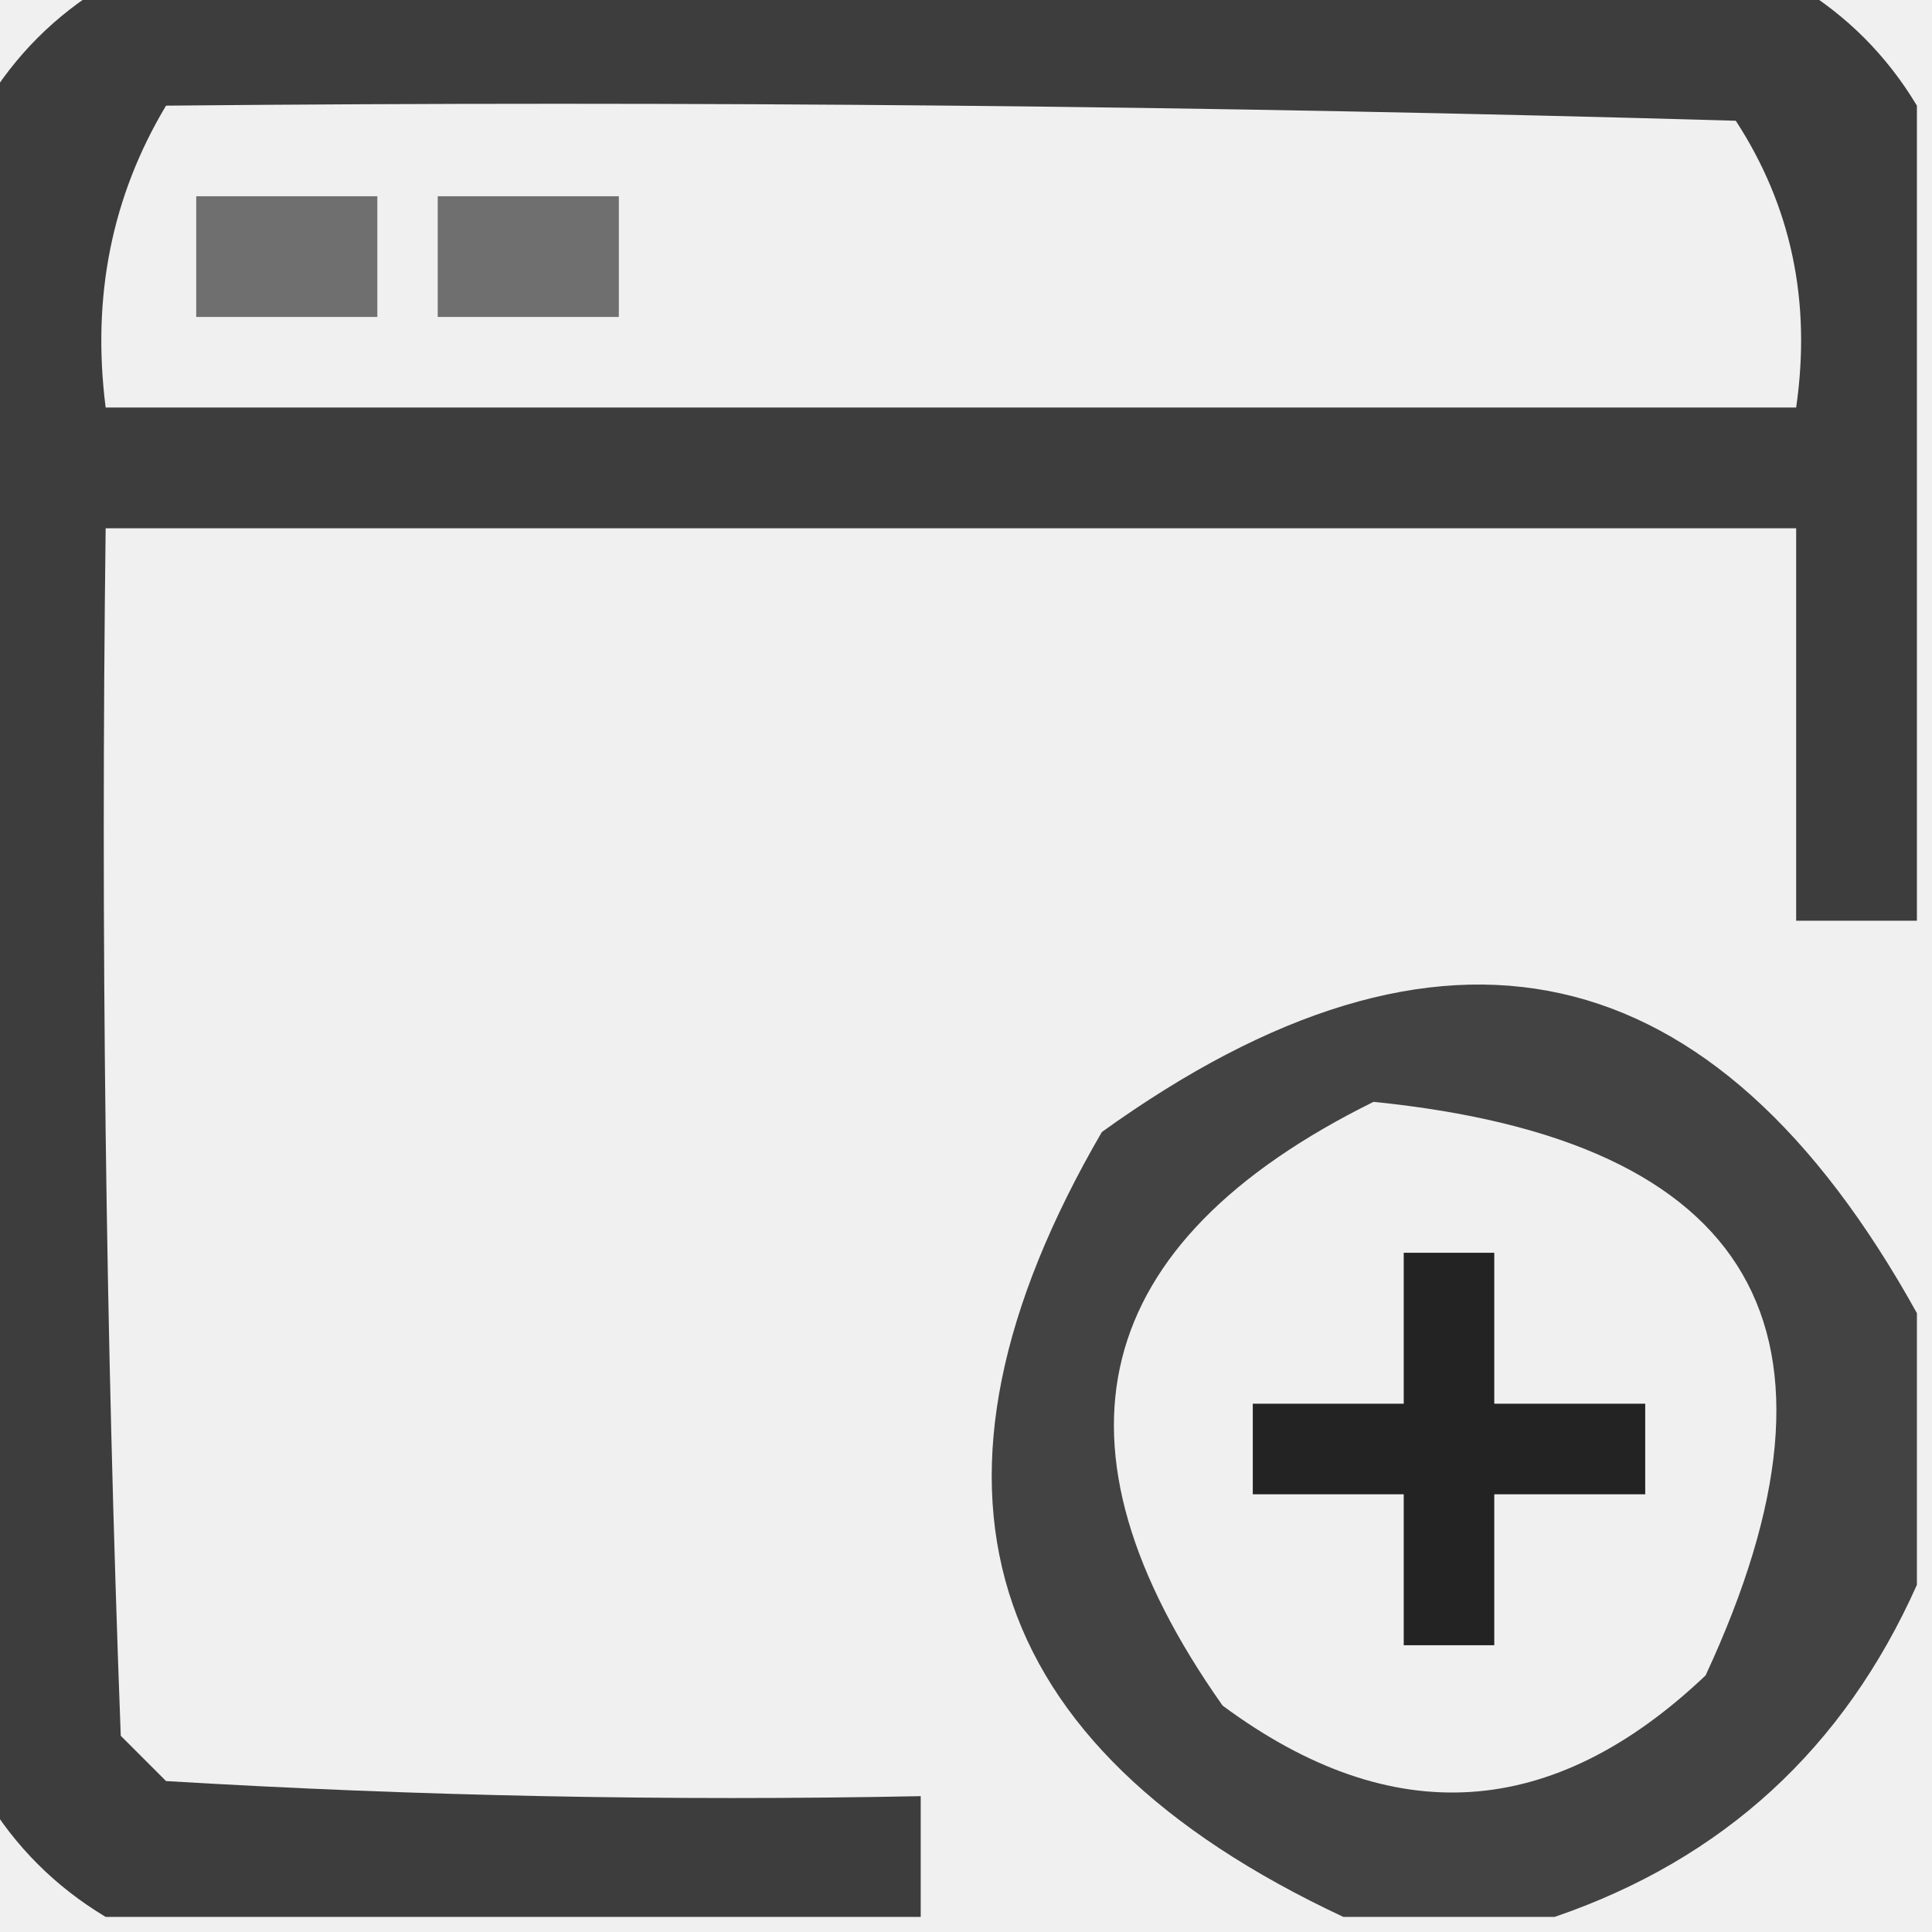
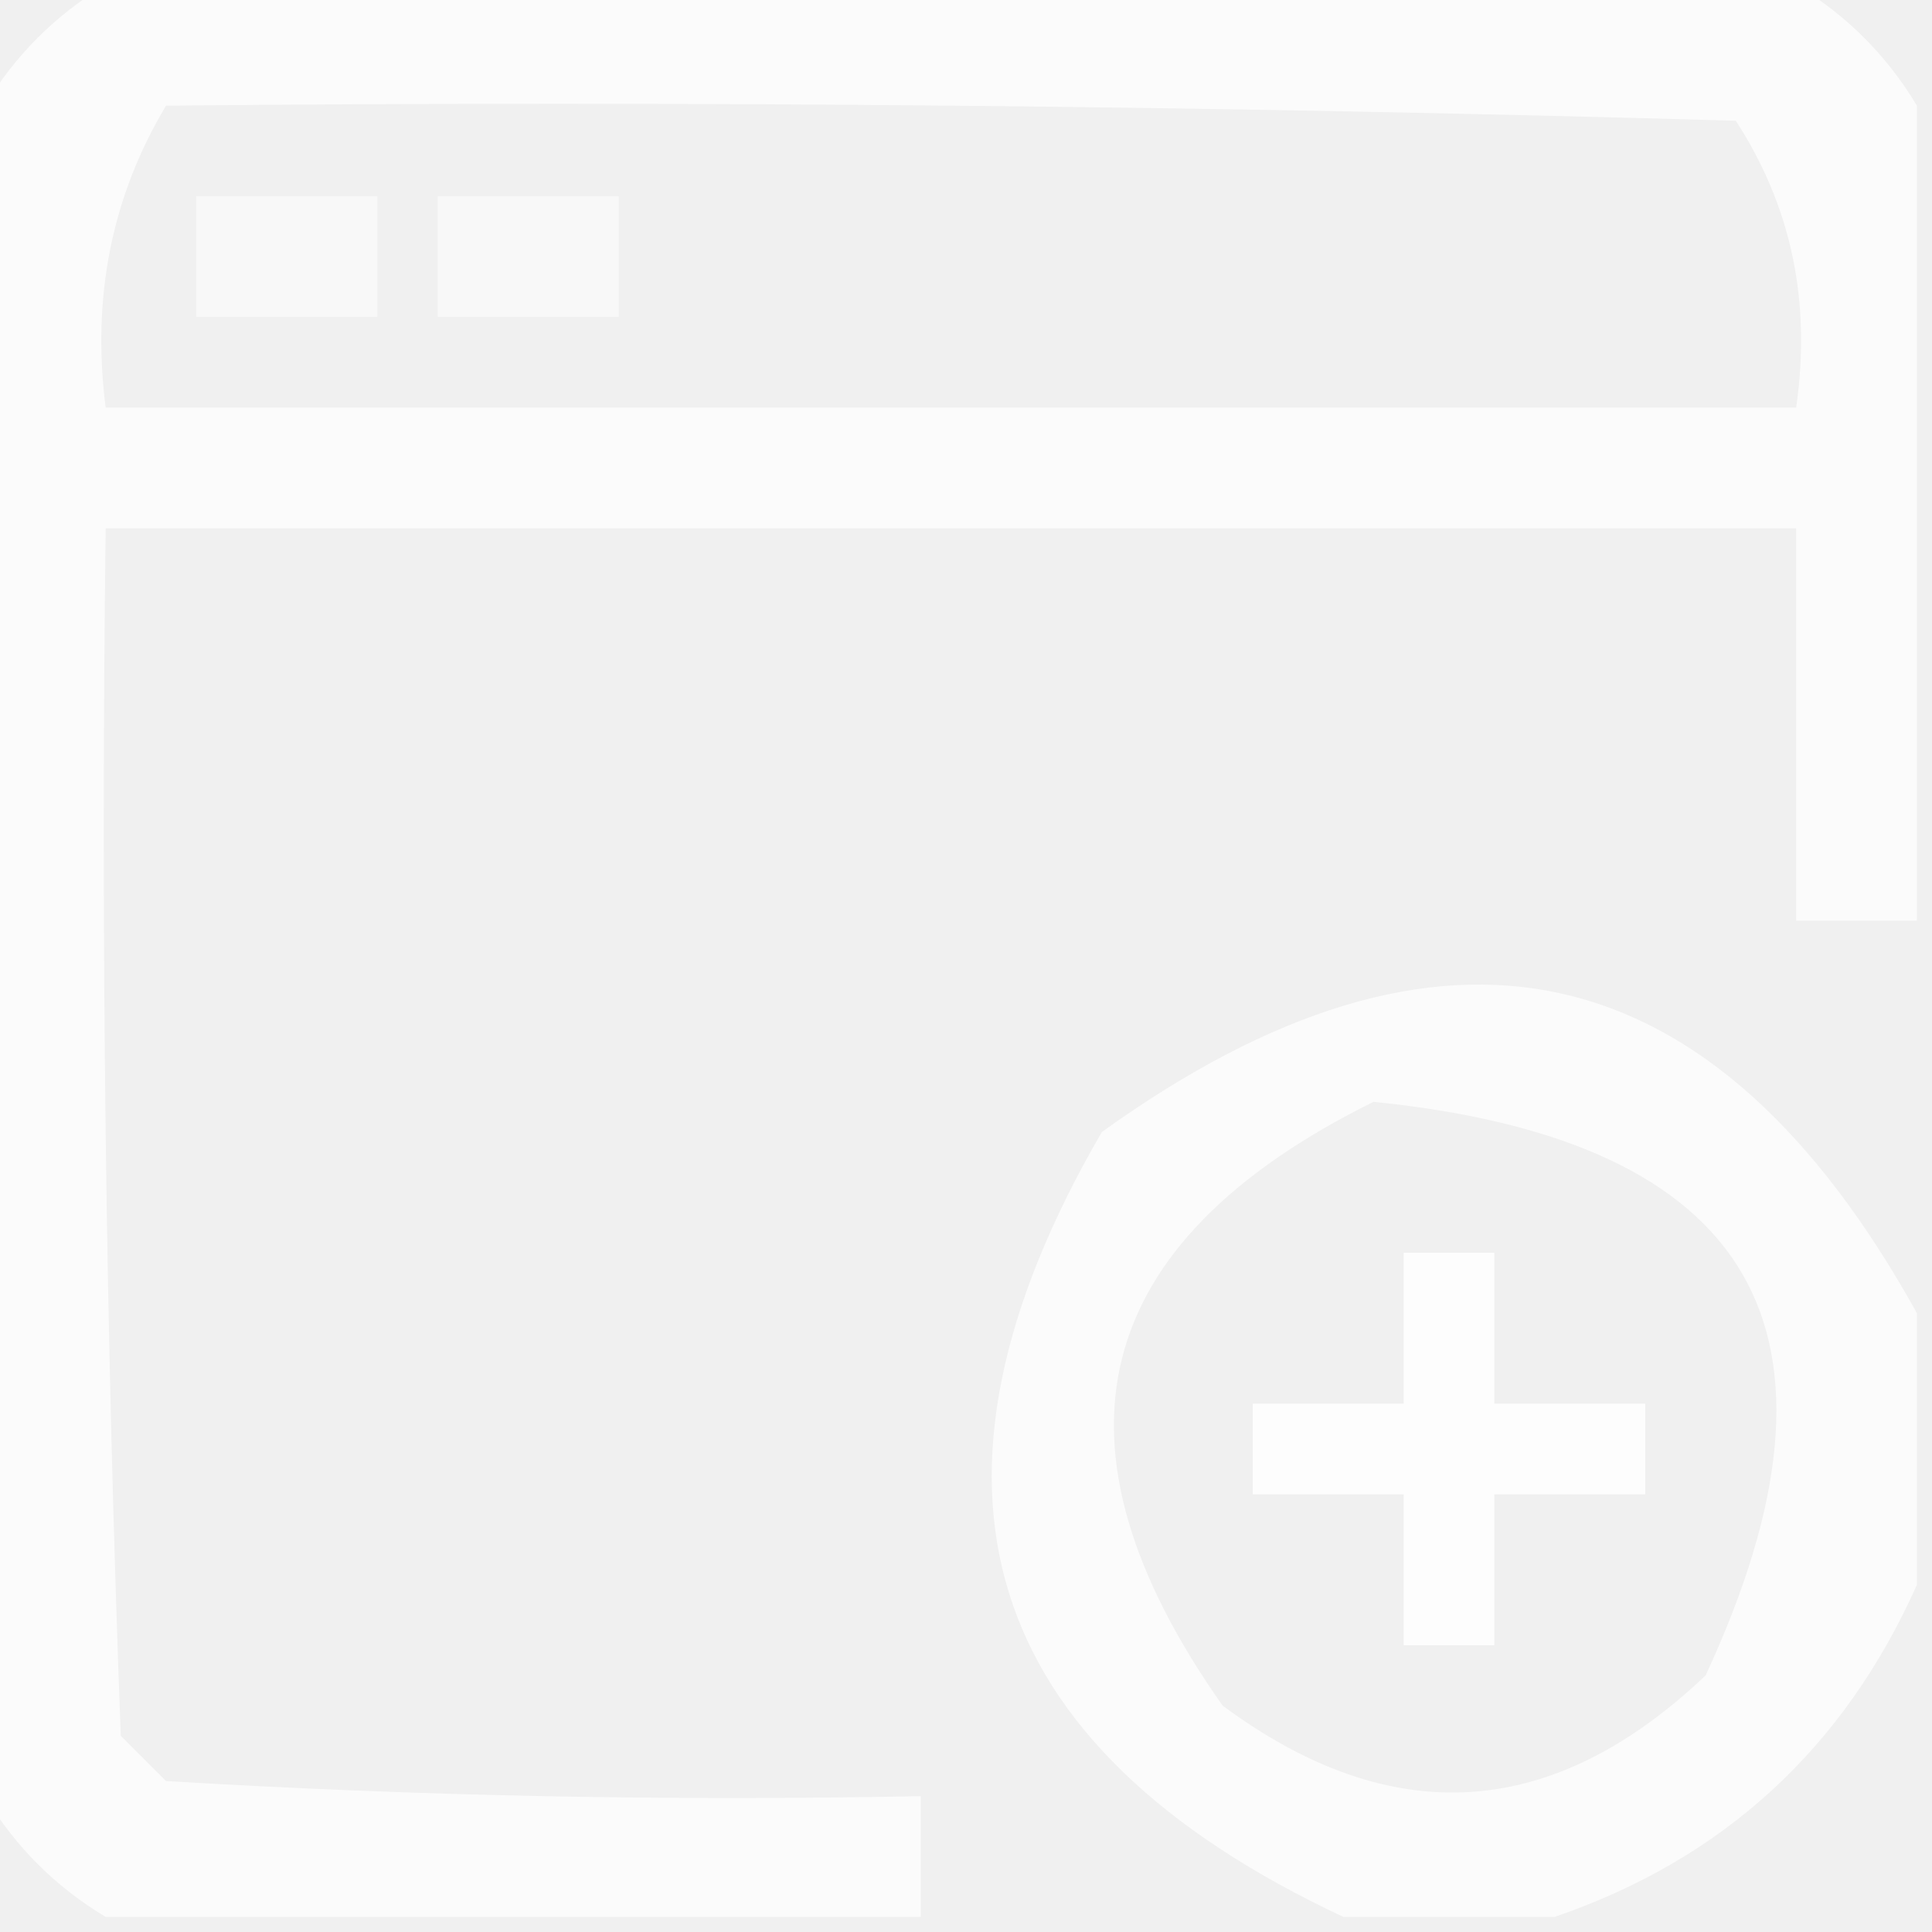
<svg xmlns="http://www.w3.org/2000/svg" version="1.1" width="64px" height="64px" style="shape-rendering:geometricPrecision; text-rendering:geometricPrecision; image-rendering:optimizeQuality; fill-rule:evenodd; clip-rule:evenodd">
  <g>
-     <path style="opacity:0.743" fill="#000000" d="M 3.5,-0.5 C 22.167,-0.5 40.833,-0.5 59.5,-0.5C 61.167,0.5 62.5,1.833 63.5,3.5C 63.5,12.5 63.5,21.5 63.5,30.5C 62.167,30.5 60.833,30.5 59.5,30.5C 59.5,26.167 59.5,21.833 59.5,17.5C 40.833,17.5 22.167,17.5 3.5,17.5C 3.333,30.837 3.5,44.171 4,57.5C 4.5,58 5,58.5 5.5,59C 13.827,59.5 22.16,59.666 30.5,59.5C 30.5,60.833 30.5,62.167 30.5,63.5C 21.5,63.5 12.5,63.5 3.5,63.5C 1.833,62.5 0.5,61.167 -0.5,59.5C -0.5,40.833 -0.5,22.167 -0.5,3.5C 0.5,1.833 1.833,0.5 3.5,-0.5 Z M 5.5,3.5 C 22.837,3.333 40.17,3.5 57.5,4C 59.34,6.826 60.007,9.993 59.5,13.5C 40.833,13.5 22.167,13.5 3.5,13.5C 3.034,9.838 3.701,6.505 5.5,3.5 Z" />
+     <path style="opacity:0.743" fill="#ffffff" d="M 3.5,-0.5 C 22.167,-0.5 40.833,-0.5 59.5,-0.5C 61.167,0.5 62.5,1.833 63.5,3.5C 63.5,12.5 63.5,21.5 63.5,30.5C 62.167,30.5 60.833,30.5 59.5,30.5C 59.5,26.167 59.5,21.833 59.5,17.5C 40.833,17.5 22.167,17.5 3.5,17.5C 3.333,30.837 3.5,44.171 4,57.5C 4.5,58 5,58.5 5.5,59C 13.827,59.5 22.16,59.666 30.5,59.5C 30.5,60.833 30.5,62.167 30.5,63.5C 21.5,63.5 12.5,63.5 3.5,63.5C 1.833,62.5 0.5,61.167 -0.5,59.5C -0.5,40.833 -0.5,22.167 -0.5,3.5C 0.5,1.833 1.833,0.5 3.5,-0.5 Z M 5.5,3.5 C 22.837,3.333 40.17,3.5 57.5,4C 59.34,6.826 60.007,9.993 59.5,13.5C 40.833,13.5 22.167,13.5 3.5,13.5C 3.034,9.838 3.701,6.505 5.5,3.5 Z" />
  </g>
  <g>
-     <path style="opacity:0.539" fill="#000000" d="M 6.5,6.5 C 8.5,6.5 10.5,6.5 12.5,6.5C 12.5,7.833 12.5,9.167 12.5,10.5C 10.5,10.5 8.5,10.5 6.5,10.5C 6.5,9.167 6.5,7.833 6.5,6.5 Z" />
+     <path style="opacity:0.539" fill="#ffffff" d="M 6.5,6.5 C 8.5,6.5 10.5,6.5 12.5,6.5C 12.5,7.833 12.5,9.167 12.5,10.5C 10.5,10.5 8.5,10.5 6.5,10.5C 6.5,9.167 6.5,7.833 6.5,6.5 Z" />
  </g>
  <g>
-     <path style="opacity:0.539" fill="#000000" d="M 14.5,6.5 C 16.5,6.5 18.5,6.5 20.5,6.5C 20.5,7.833 20.5,9.167 20.5,10.5C 18.5,10.5 16.5,10.5 14.5,10.5C 14.5,9.167 14.5,7.833 14.5,6.5 Z" />
+     <path style="opacity:0.539" fill="#ffffff" d="M 14.5,6.5 C 16.5,6.5 18.5,6.5 20.5,6.5C 20.5,7.833 20.5,9.167 20.5,10.5C 18.5,10.5 16.5,10.5 14.5,10.5C 14.5,9.167 14.5,7.833 14.5,6.5 Z" />
  </g>
  <g>
-     <path style="opacity:0.719" fill="#000000" d="M 63.5,43.5 C 63.5,46.5 63.5,49.5 63.5,52.5C 61.079,57.923 57.079,61.589 51.5,63.5C 49.167,63.5 46.833,63.5 44.5,63.5C 32.389,57.829 29.722,49.162 36.5,37.5C 47.785,29.381 56.785,31.381 63.5,43.5 Z M 45.5,36.5 C 58.126,37.773 61.793,44.106 56.5,55.5C 51.434,60.315 46.101,60.648 40.5,56.5C 34.39,47.837 36.057,41.17 45.5,36.5 Z" />
+     <path style="opacity:0.719" fill="#ffffff" d="M 63.5,43.5 C 63.5,46.5 63.5,49.5 63.5,52.5C 61.079,57.923 57.079,61.589 51.5,63.5C 49.167,63.5 46.833,63.5 44.5,63.5C 32.389,57.829 29.722,49.162 36.5,37.5C 47.785,29.381 56.785,31.381 63.5,43.5 Z M 45.5,36.5 C 58.126,37.773 61.793,44.106 56.5,55.5C 51.434,60.315 46.101,60.648 40.5,56.5C 34.39,47.837 36.057,41.17 45.5,36.5 Z" />
  </g>
  <g>
-     <path style="opacity:0.854" fill="#000000" d="M 46.5,41.5 C 47.5,41.5 48.5,41.5 49.5,41.5C 49.5,43.167 49.5,44.833 49.5,46.5C 51.167,46.5 52.833,46.5 54.5,46.5C 54.5,47.5 54.5,48.5 54.5,49.5C 52.833,49.5 51.167,49.5 49.5,49.5C 49.5,51.167 49.5,52.833 49.5,54.5C 48.5,54.5 47.5,54.5 46.5,54.5C 46.5,52.833 46.5,51.167 46.5,49.5C 44.833,49.5 43.167,49.5 41.5,49.5C 41.5,48.5 41.5,47.5 41.5,46.5C 43.167,46.5 44.833,46.5 46.5,46.5C 46.5,44.833 46.5,43.167 46.5,41.5 Z" />
+     <path style="opacity:0.854" fill="#ffffff" d="M 46.5,41.5 C 47.5,41.5 48.5,41.5 49.5,41.5C 49.5,43.167 49.5,44.833 49.5,46.5C 51.167,46.5 52.833,46.5 54.5,46.5C 54.5,47.5 54.5,48.5 54.5,49.5C 52.833,49.5 51.167,49.5 49.5,49.5C 49.5,51.167 49.5,52.833 49.5,54.5C 48.5,54.5 47.5,54.5 46.5,54.5C 46.5,52.833 46.5,51.167 46.5,49.5C 44.833,49.5 43.167,49.5 41.5,49.5C 41.5,48.5 41.5,47.5 41.5,46.5C 43.167,46.5 44.833,46.5 46.5,46.5C 46.5,44.833 46.5,43.167 46.5,41.5 Z" />
  </g>
</svg>
